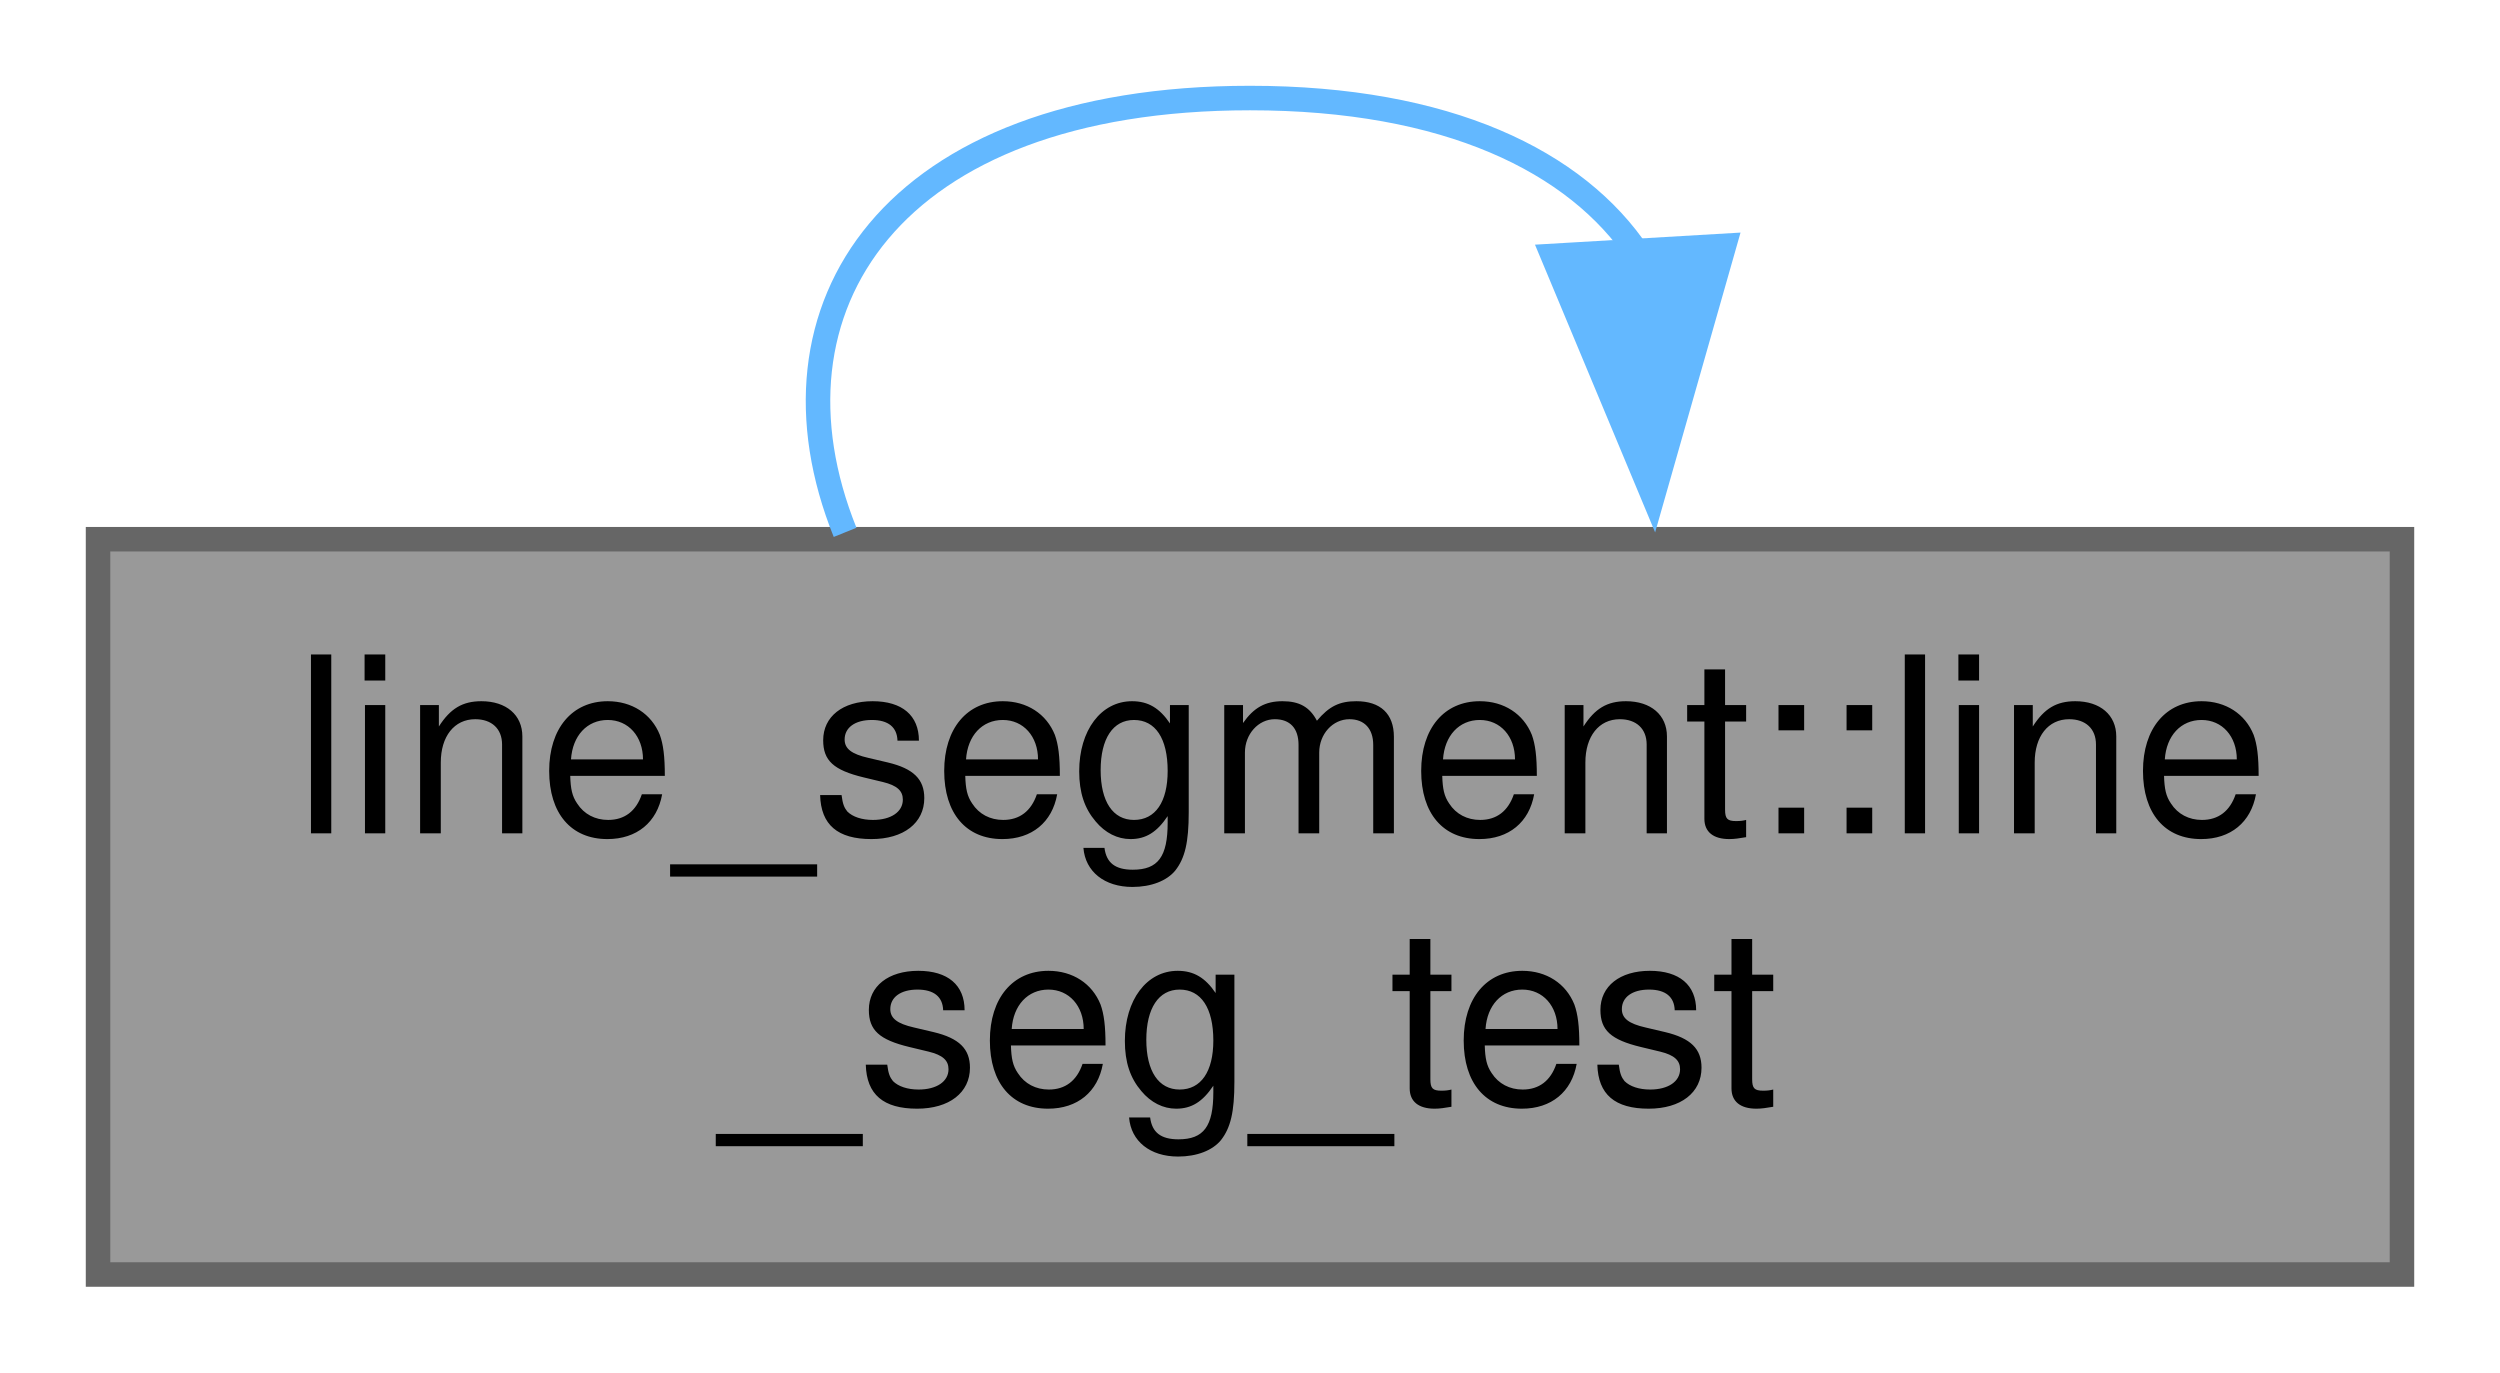
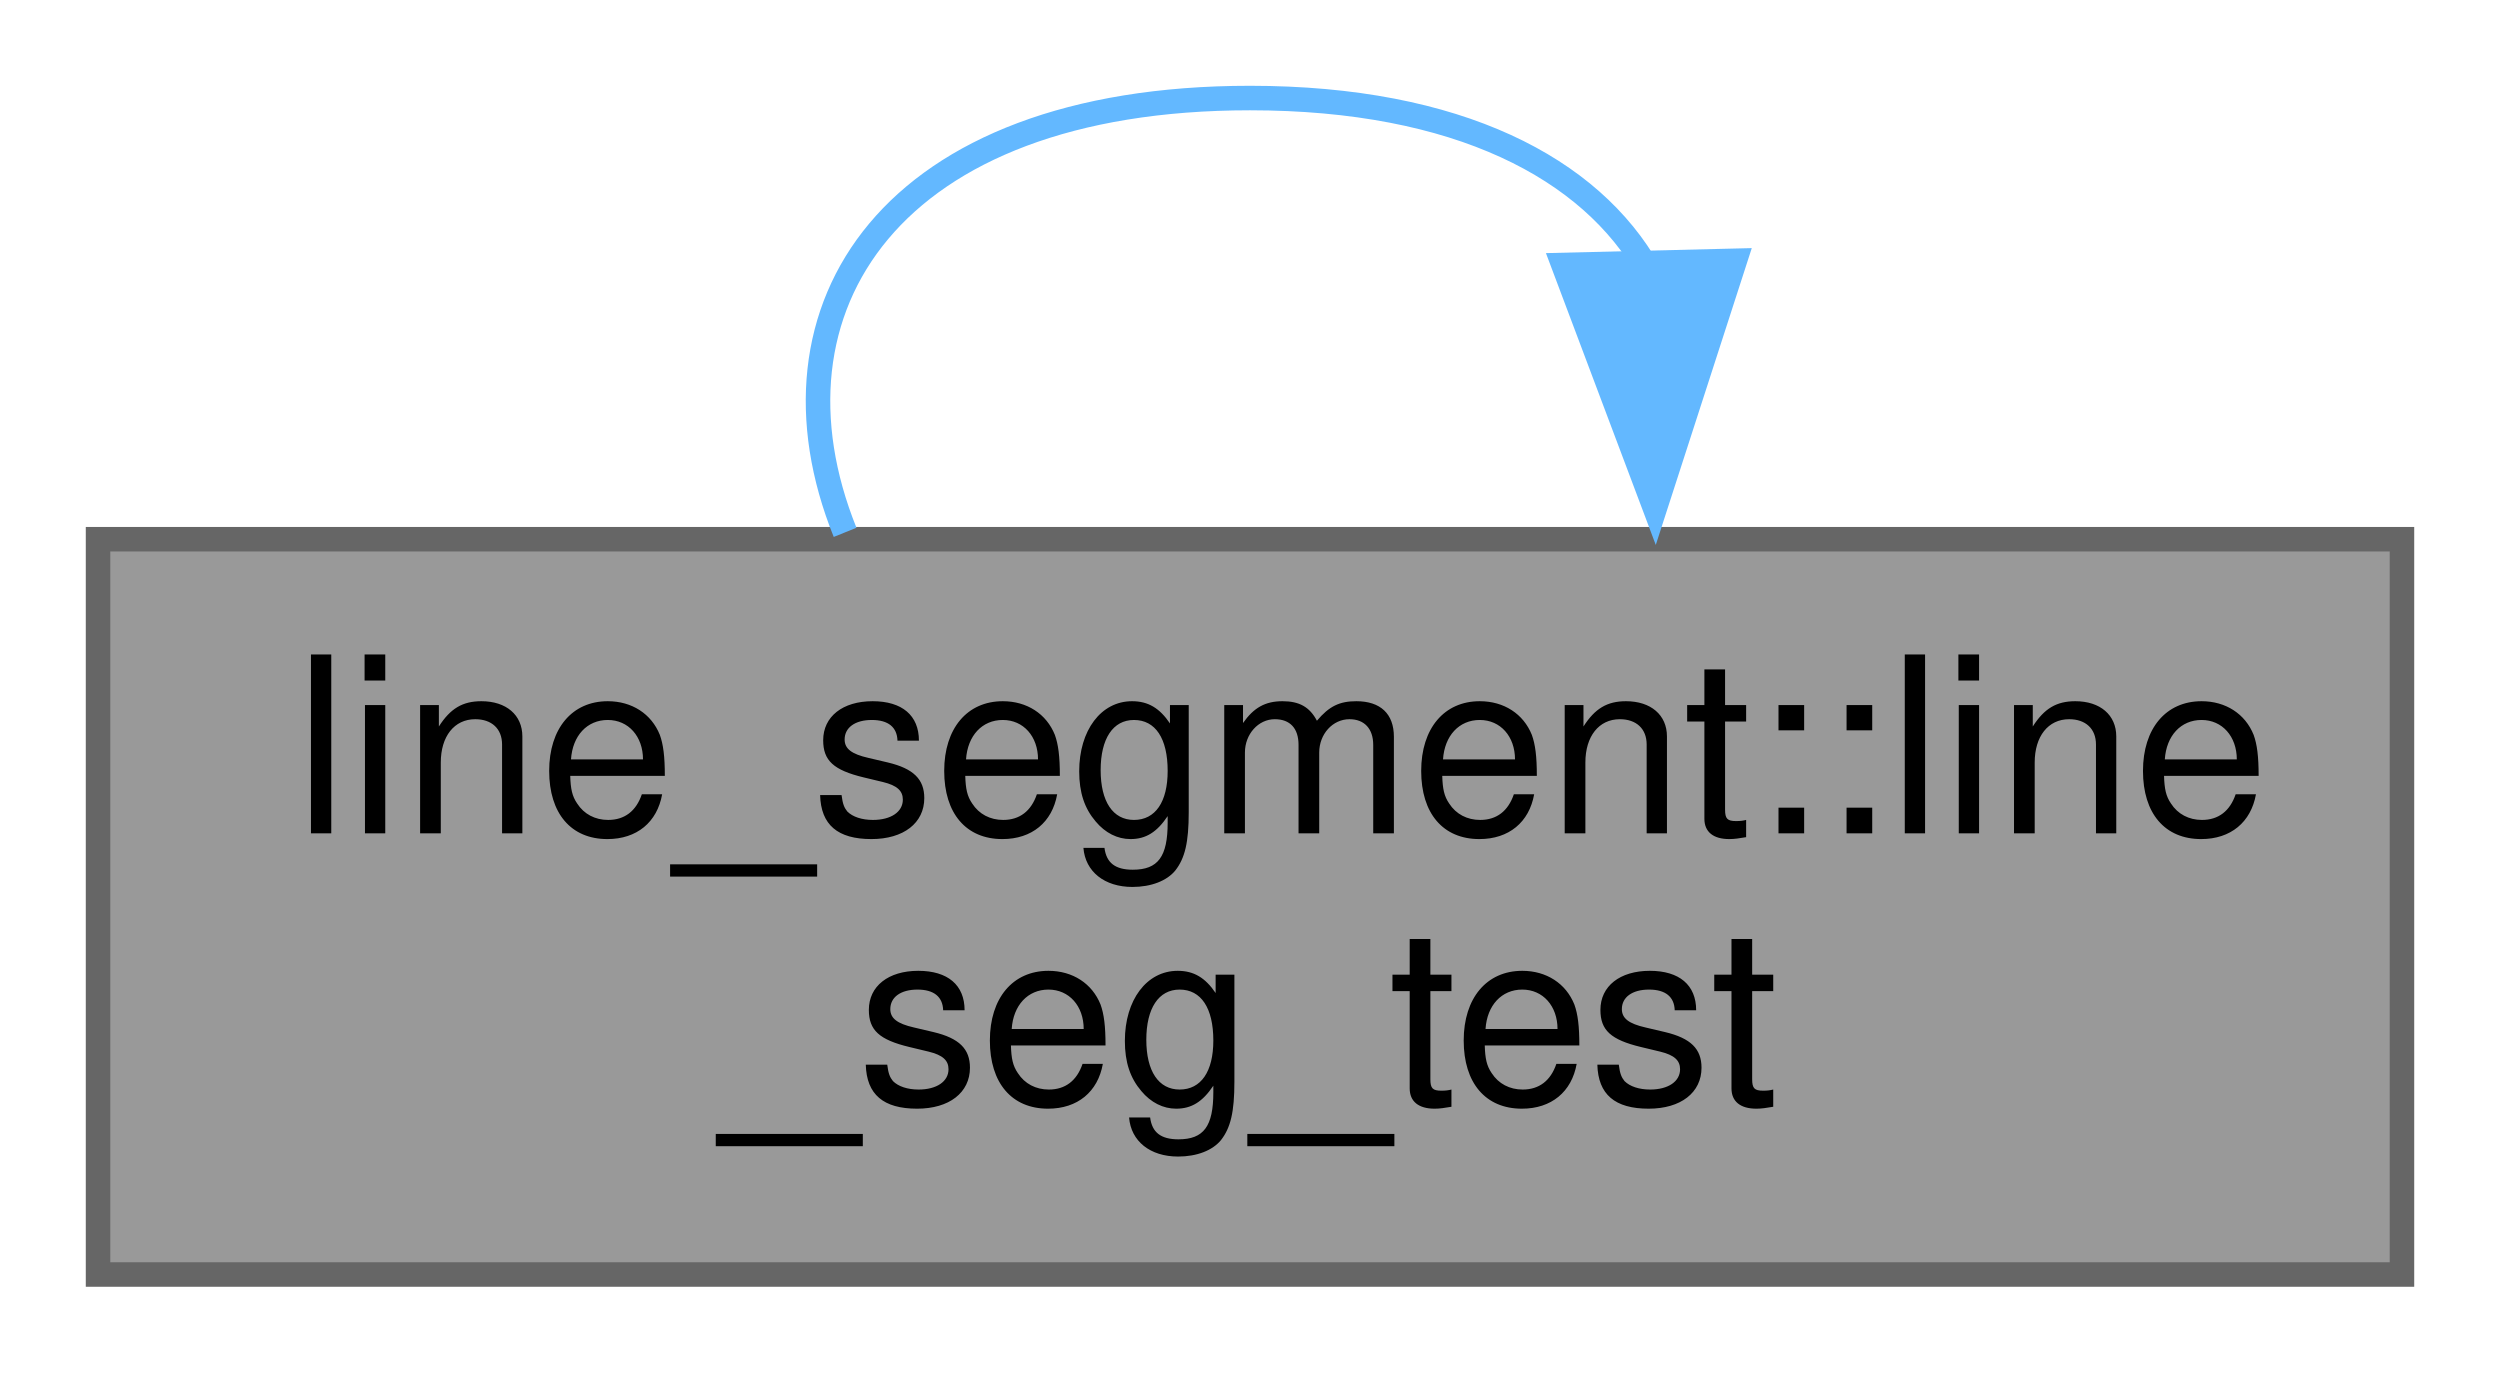
<svg xmlns="http://www.w3.org/2000/svg" xmlns:xlink="http://www.w3.org/1999/xlink" width="102pt" height="56pt" viewBox="0.00 0.00 102.00 56.00">
  <g id="graph0" class="graph" transform="scale(1 1) rotate(0) translate(4 52)">
    <g id="node1" class="node">
      <g id="a_node1">
        <a xlink:title=" ">
          <polygon fill="#999999" stroke="#666666" points="94,-30 0,-30 0,0 94,0 94,-30" />
          <text text-anchor="start" x="8" y="-18" font-family="Helvetica,sans-Serif" font-size="10.00">line_segment::line</text>
          <text text-anchor="middle" x="47" y="-7" font-family="Helvetica,sans-Serif" font-size="10.00">_seg_test</text>
        </a>
      </g>
    </g>
    <g id="edge1" class="edge">
-       <path fill="none" stroke="#63b8ff" d="M62.86,-41.61C60.32,-45.43 55.03,-48 47,-48 32.31,-48 26.8,-39.41 30.48,-30.28" />
-       <polygon fill="#63b8ff" stroke="#63b8ff" points="66.34,-41.97 63.44,-31.79 59.36,-41.56 66.34,-41.97" />
+       <path fill="none" stroke="#63b8ff" d="M63.27,-40.94C60.91,-45.13 55.49,-48 47,-48 32.31,-48 26.8,-39.41 30.48,-30.28" />
+       <polygon fill="#63b8ff" stroke="#63b8ff" points="66.78,-41.36 63.52,-31.28 59.79,-41.19 66.78,-41.36" />
    </g>
  </g>
</svg>
